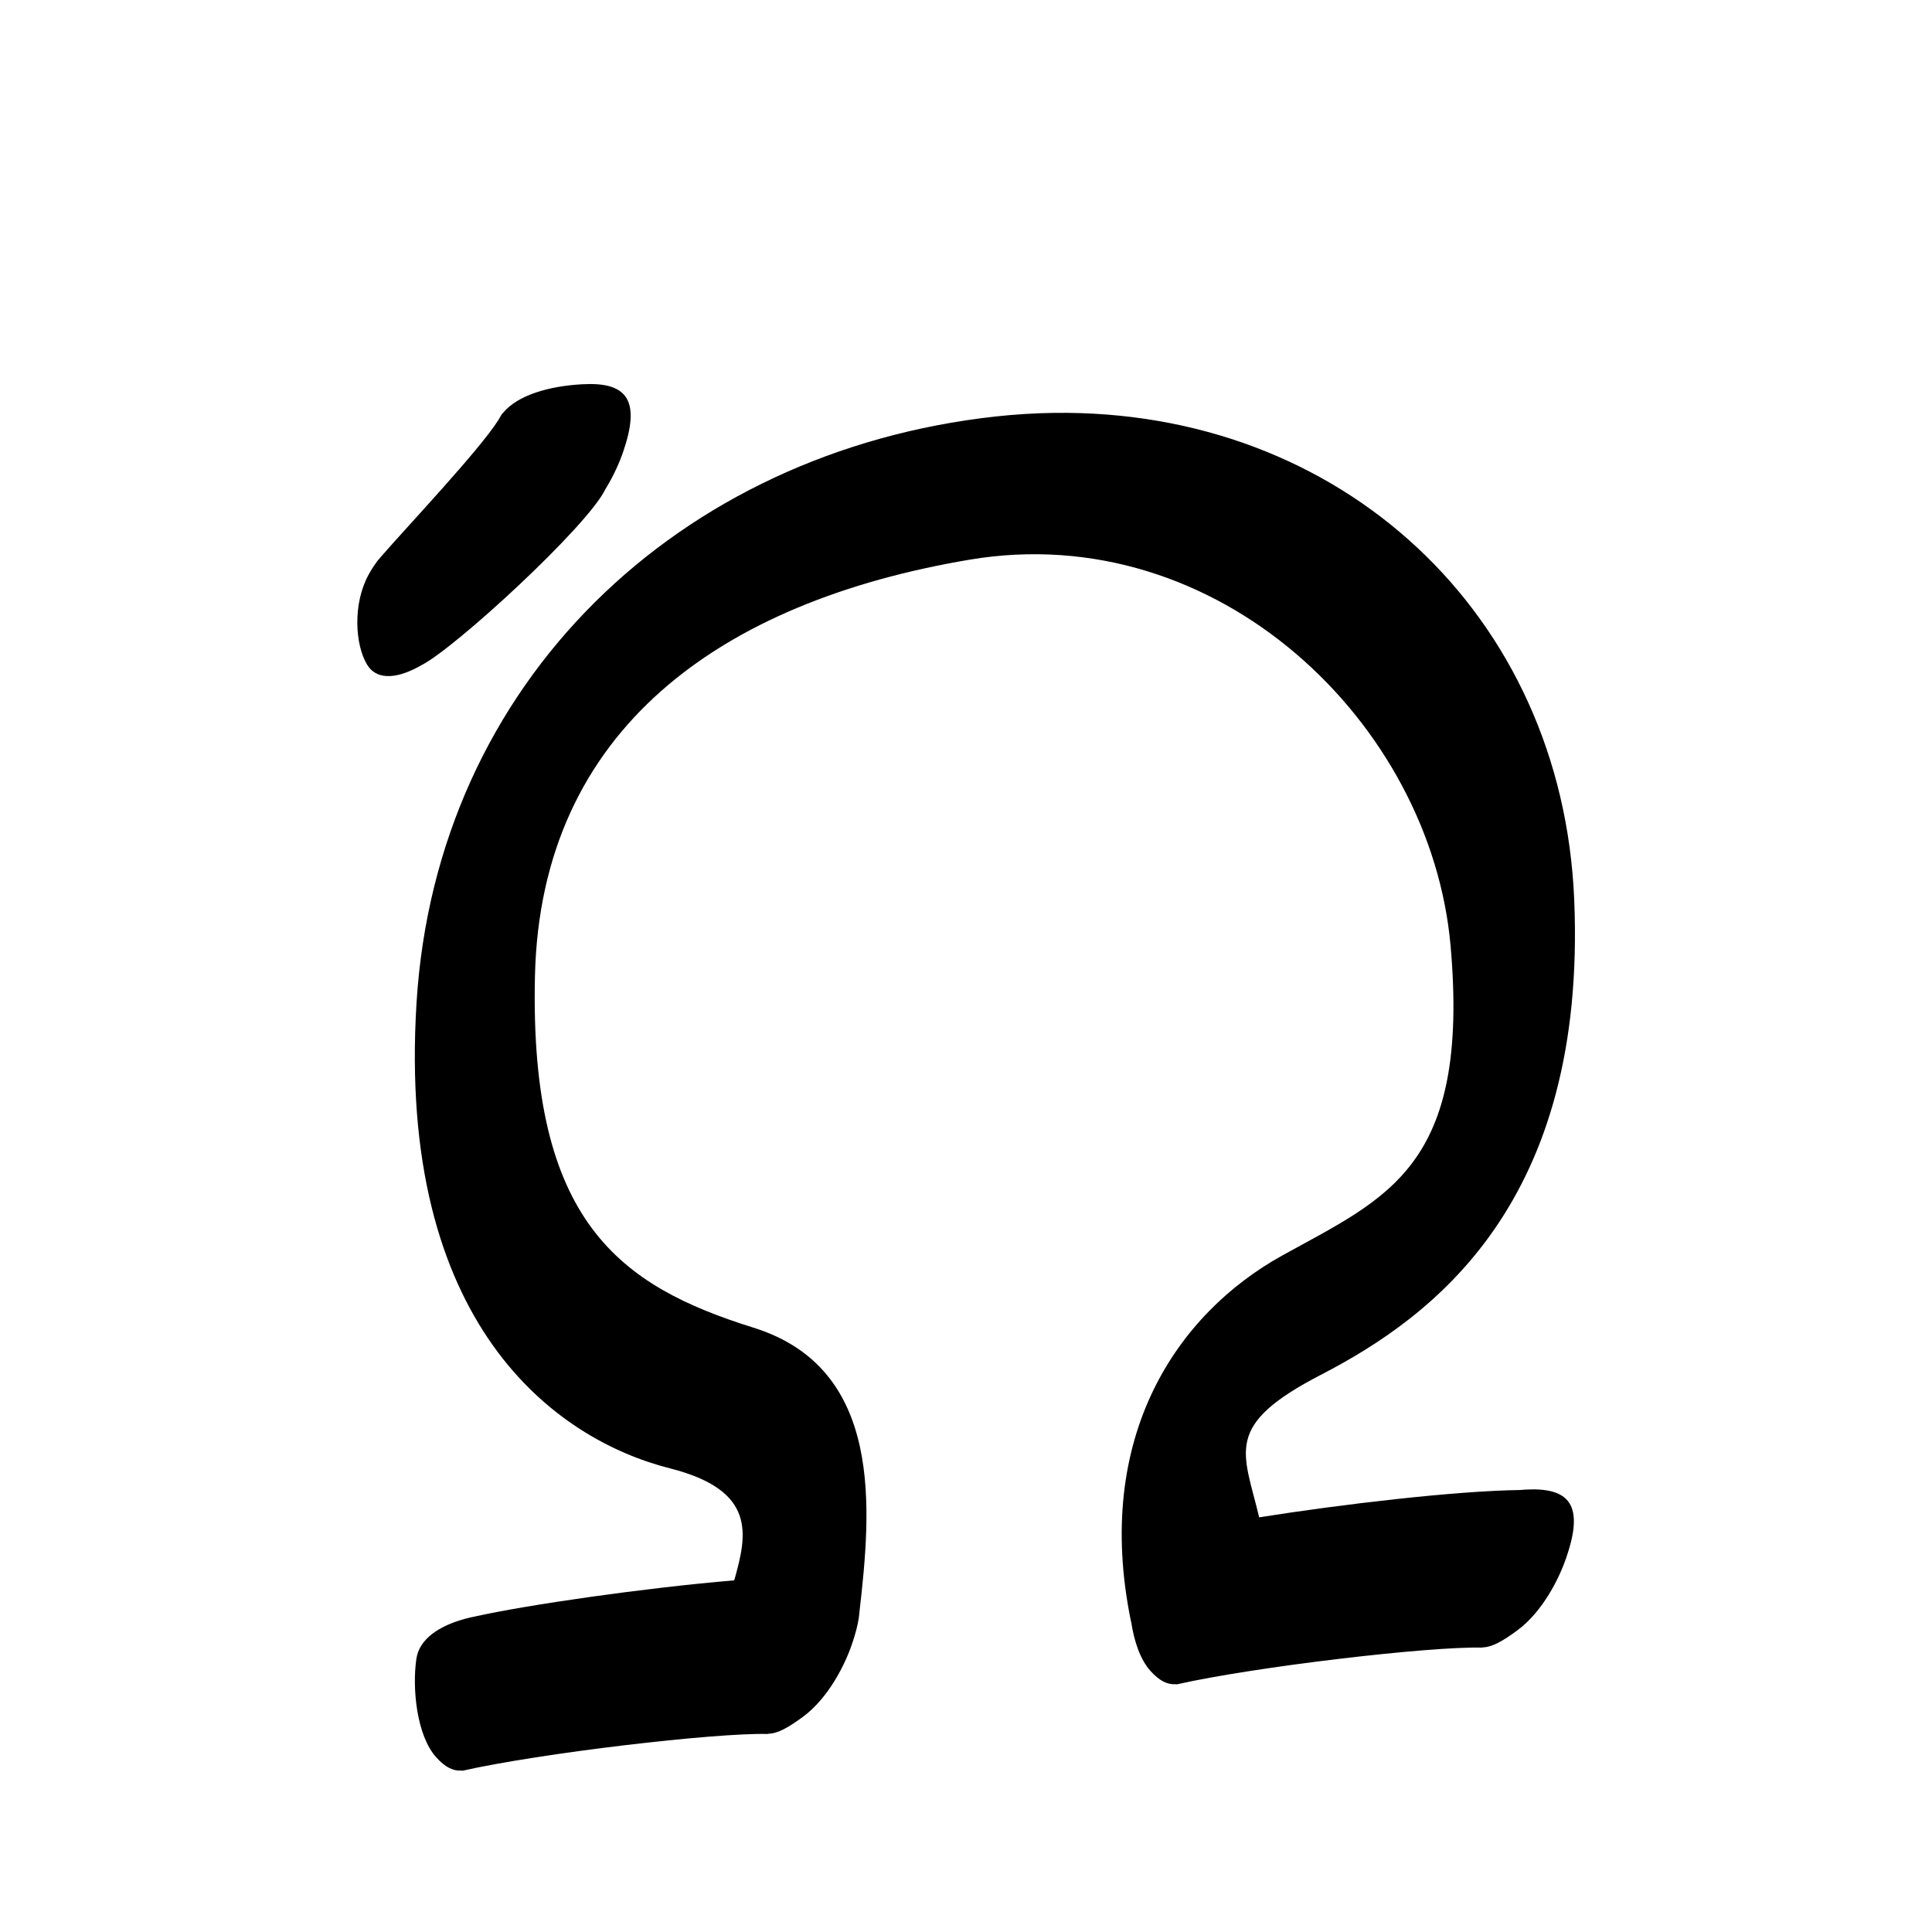
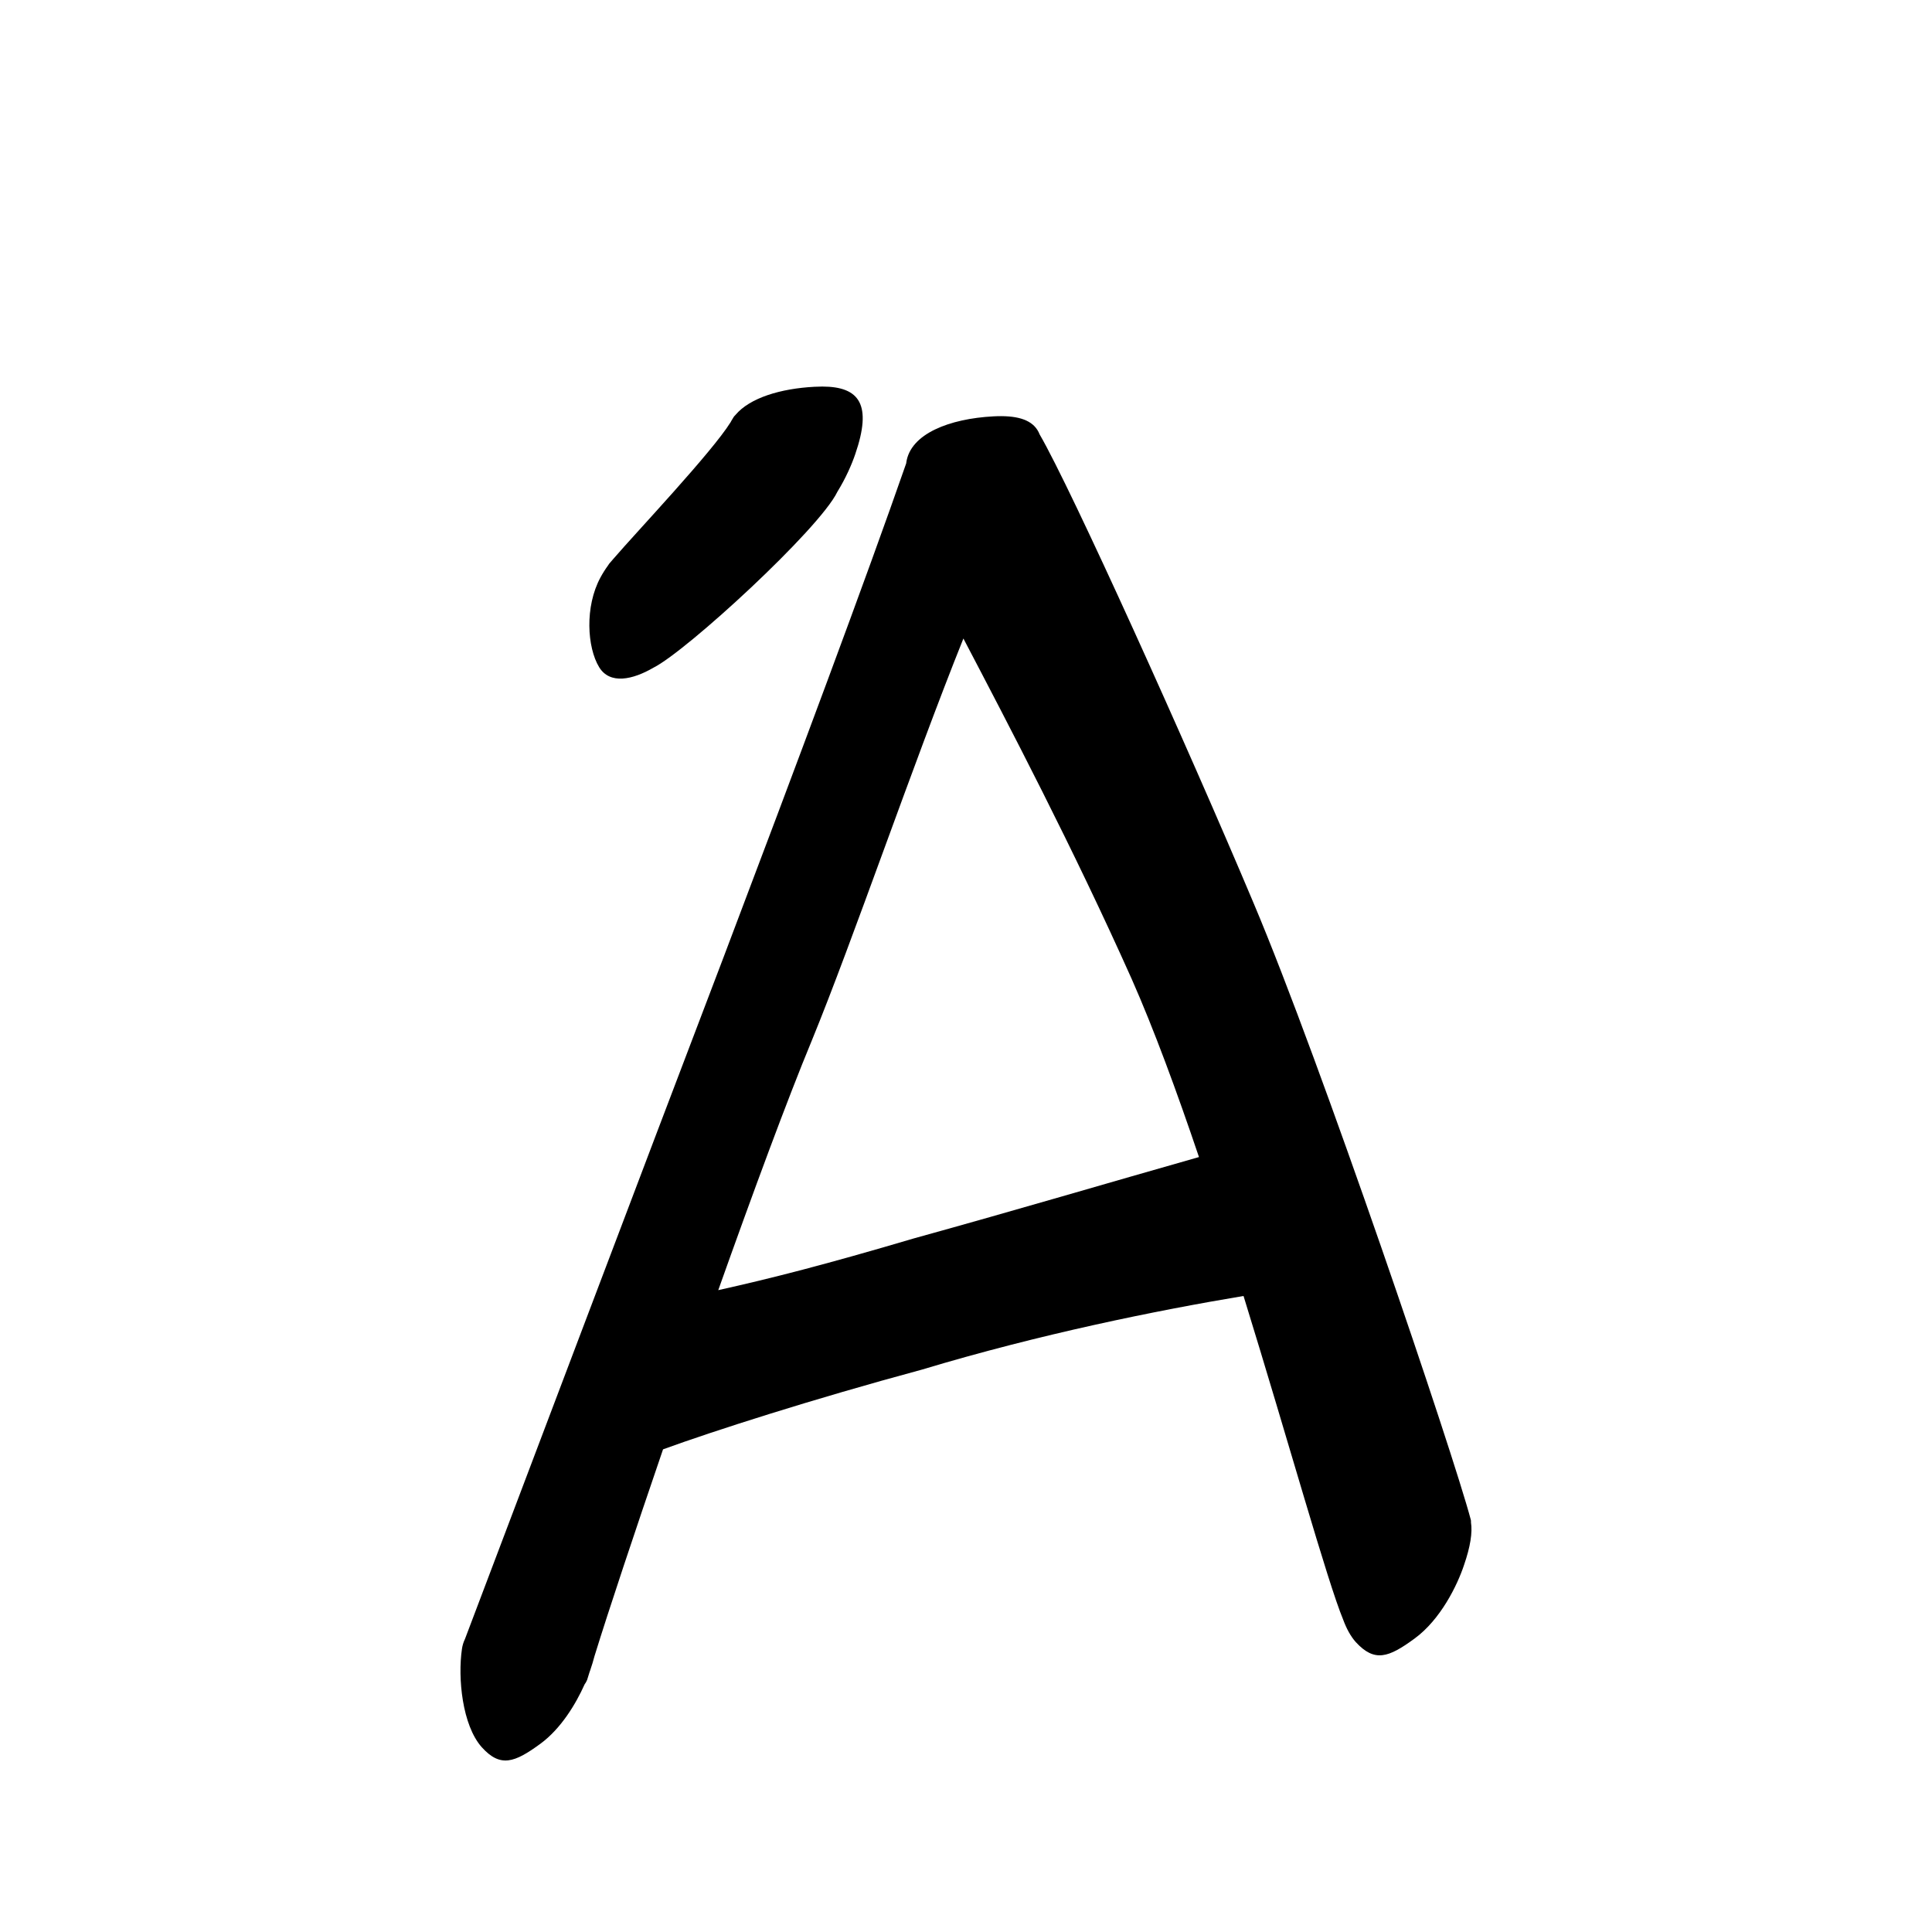
- <svg xmlns="http://www.w3.org/2000/svg" xmlns:ns1="http://xml.openoffice.org/svg/export" version="1.2" width="100mm" height="100mm" viewBox="0 0 10000 10000" preserveAspectRatio="xMidYMid" fill-rule="evenodd" stroke-width="28.222" stroke-linejoin="round" xml:space="preserve" id="svg25">
+ <svg xmlns="http://www.w3.org/2000/svg" xmlns:ns1="http://xml.openoffice.org/svg/export" version="1.2" width="100mm" height="100mm" viewBox="0 0 10000 10000" preserveAspectRatio="xMidYMid" fill-rule="evenodd" stroke-width="28.222" stroke-linejoin="round" xml:space="preserve" id="svg26">
  <defs class="ClipPathGroup" id="defs2">
    <clipPath id="presentation_clip_path_shrink" clipPathUnits="userSpaceOnUse">
      <rect x="10" y="10" width="9980" height="9980" id="rect2" />
    </clipPath>
  </defs>
  <defs class="TextShapeIndex" id="defs3">
-     <g ns1:slide="id1" ns1:id-list="id3 id4 id5 id6 id7 id8 id9 id10 id11 id12" id="g2" />
+     <g ns1:slide="id1" ns1:id-list="id3 id4 id5 id6 id7 id8 id9 id10 id11 id12 id13" id="g2" />
  </defs>
  <defs class="EmbeddedBulletChars" id="defs12">
    <g id="bullet-char-template-57356" transform="scale(0.0004882812,-0.0004882812)">
      <path d="M 580,1141 L 1163,571 580,0 -4,571 580,1141 Z" id="path3" />
    </g>
    <g id="bullet-char-template-57354" transform="scale(0.0004882812,-0.0004882812)">
      <path d="M 8,1128 L 1137,1128 1137,0 8,0 8,1128 Z" id="path4" />
    </g>
    <g id="bullet-char-template-10146" transform="scale(0.0004882812,-0.0004882812)">
      <path d="M 174,0 L 602,739 174,1481 1456,739 174,0 Z M 1358,739 L 309,1346 659,739 1358,739 Z" id="path5" />
    </g>
    <g id="bullet-char-template-10132" transform="scale(0.0004882812,-0.0004882812)">
      <path d="M 2015,739 L 1276,0 717,0 1260,543 174,543 174,936 1260,936 717,1481 1274,1481 2015,739 Z" id="path6" />
    </g>
    <g id="bullet-char-template-10007" transform="scale(0.0004882812,-0.0004882812)">
      <path d="M 0,-2 C -7,14 -16,27 -25,37 L 356,567 C 262,823 215,952 215,954 215,979 228,992 255,992 264,992 276,990 289,987 310,991 331,999 354,1012 L 381,999 492,748 772,1049 836,1024 860,1049 C 881,1039 901,1025 922,1006 886,937 835,863 770,784 769,783 710,716 594,584 L 774,223 C 774,196 753,168 711,139 L 727,119 C 717,90 699,76 672,76 641,76 570,178 457,381 L 164,-76 C 142,-110 111,-127 72,-127 30,-127 9,-110 8,-76 1,-67 -2,-52 -2,-32 -2,-23 -1,-13 0,-2 Z" id="path7" />
    </g>
    <g id="bullet-char-template-10004" transform="scale(0.0004882812,-0.0004882812)">
      <path d="M 285,-33 C 182,-33 111,30 74,156 52,228 41,333 41,471 41,549 55,616 82,672 116,743 169,778 240,778 293,778 328,747 346,684 L 369,508 C 377,444 397,411 428,410 L 1163,1116 C 1174,1127 1196,1133 1229,1133 1271,1133 1292,1118 1292,1087 L 1292,965 C 1292,929 1282,901 1262,881 L 442,47 C 390,-6 338,-33 285,-33 Z" id="path8" />
    </g>
    <g id="bullet-char-template-9679" transform="scale(0.0004882812,-0.0004882812)">
      <path d="M 813,0 C 632,0 489,54 383,161 276,268 223,411 223,592 223,773 276,916 383,1023 489,1130 632,1184 813,1184 992,1184 1136,1130 1245,1023 1353,916 1407,772 1407,592 1407,412 1353,268 1245,161 1136,54 992,0 813,0 Z" id="path9" />
    </g>
    <g id="bullet-char-template-8226" transform="scale(0.0004882812,-0.0004882812)">
      <path d="M 346,457 C 273,457 209,483 155,535 101,586 74,649 74,723 74,796 101,859 155,911 209,963 273,989 346,989 419,989 480,963 531,910 582,859 608,796 608,723 608,648 583,586 532,535 482,483 420,457 346,457 Z" id="path10" />
    </g>
    <g id="bullet-char-template-8211" transform="scale(0.0004882812,-0.0004882812)">
      <path d="M -4,459 L 1135,459 1135,606 -4,606 -4,459 Z" id="path11" />
    </g>
    <g id="bullet-char-template-61548" transform="scale(0.0004882812,-0.0004882812)">
      <path d="M 173,740 C 173,903 231,1043 346,1159 462,1274 601,1332 765,1332 928,1332 1067,1274 1183,1159 1299,1043 1357,903 1357,740 1357,577 1299,437 1183,322 1067,206 928,148 765,148 601,148 462,206 346,322 231,437 173,577 173,740 Z" id="path12" />
    </g>
  </defs>
-   <path id="path13" d="M 3054.801 1987.786 C 3041.782 1987.774 3028.164 1988.162 3013.976 1988.974 C 2840.855 1998.167 2680.769 2045.579 2605.836 2134.65 C 2600.665 2139.203 2596.364 2144.604 2593.02 2150.98 C 2592.496 2151.999 2591.776 2153.232 2591.211 2154.287 C 2587.357 2160.151 2583.766 2166.137 2580.618 2172.322 C 2483.534 2328.437 2092.864 2741.248 1975.538 2877.654 C 1971.146 2882.439 1966.916 2887.529 1962.671 2892.64 C 1959.781 2896.096 1954.363 2902.089 1952.025 2904.991 C 1949.906 2907.622 1948.023 2910.692 1946.186 2913.776 C 1932.432 2932.584 1919.371 2953.114 1907.015 2975.994 C 1825.015 3126.994 1837.987 3337.997 1899.987 3439.997 C 1955.53 3531.373 2073.65 3505.489 2181.055 3443.046 C 2351.273 3358.547 3040.445 2725 3132.987 2533.024 C 3133.052 2532.89 3133.078 2532.744 3133.142 2532.61 C 3176.699 2462.177 3207.789 2390.648 3226.005 2337.015 C 3313.192 2082.952 3250.072 1987.954 3054.801 1987.786 z M 5453.362 2137.131 C 5354.048 2138.541 5253.191 2144.742 5151.003 2155.992 C 3515.003 2336.992 2258.992 3528.019 2155.992 5190.019 C 2052.992 6852.019 2872.023 7449.001 3467.023 7600.001 C 3918.115 7714.48 3867.416 7942.792 3800.388 8179.862 C 3334.087 8219.292 2734.755 8305.647 2460.47 8366.466 C 2445.786 8369.417 2431.373 8372.625 2417.32 8376.233 C 2416.33 8376.474 2414.991 8376.768 2414.013 8377.008 C 2413.854 8377.048 2413.706 8377.121 2413.548 8377.163 C 2274.468 8413.611 2169.729 8482.589 2155.011 8587.021 C 2133.011 8737.021 2156.002 8982.982 2258.002 9095.982 C 2303.792 9146.493 2344.011 9167.091 2387.916 9164.402 C 2390.271 9164.707 2392.576 9165.272 2394.996 9165.022 C 2797.996 9074.022 3701.987 8968.008 3972.987 8975.008 C 3974.768 8974.904 3976.686 8974.139 3978.517 8973.767 C 4028.278 8971.916 4082.545 8940.131 4154.992 8887.003 C 4288.992 8789.003 4375.997 8611.992 4410.997 8505.992 C 4427.757 8457.334 4438.851 8414.587 4444.638 8377.111 C 4444.688 8376.718 4444.954 8376.369 4445 8375.975 C 4445.1 8375.101 4445.209 8374.111 4445.31 8373.236 C 4446.791 8363.095 4447.788 8353.44 4448.462 8344.09 C 4508.908 7815.044 4577.792 7083.848 3900.02 6871.984 C 3209.02 6655.984 2738.978 6324.976 2768.978 5049.976 C 2798.978 3774.976 3730.988 3113.981 5017.988 2896.981 C 6304.988 2679.981 7406.017 3745.017 7508.017 4894.016 C 7610.017 6043.016 7176.977 6198.983 6635.977 6498.983 C 6094.977 6798.983 5657.01 7433.976 5854.01 8392.976 C 5854.213 8394.046 5854.915 8394.816 5855.146 8395.87 C 5870.174 8494.762 5901.742 8589.996 5954.985 8648.981 C 6000.776 8699.492 6040.994 8720.09 6084.9 8717.401 C 6087.254 8717.706 6089.56 8718.27 6091.98 8718.021 C 6494.98 8627.021 7399.023 8521.006 7670.023 8528.006 C 7671.794 8527.903 7673.68 8527.135 7675.5 8526.766 C 7725.261 8524.915 7779.528 8493.129 7851.975 8440.002 C 7985.975 8342.002 8072.98 8164.991 8107.98 8058.991 C 8200.98 7788.991 8122.986 7698.02 7896.986 7710.02 C 7886.931 7710.596 7877.015 7711.463 7867.065 7712.294 C 7533.479 7716.734 6944.175 7785.898 6517.483 7853.732 C 6436.024 7511.636 6329.454 7378.523 6836.999 7116 C 7416.999 6816 8214.978 6226.98 8147.978 4653.98 C 8085.166 3179.292 6943.079 2115.974 5453.362 2137.131 z " />
+   <path id="path13" d="M 4255.812 2000.808 C 4242.794 2000.797 4229.176 2001.184 4214.988 2001.997 C 4041.603 2011.203 3881.273 2058.7 3806.486 2148.034 C 3801.485 2152.517 3797.241 2157.784 3793.98 2164.002 C 3793.526 2164.886 3792.863 2165.934 3792.378 2166.845 C 3788.383 2172.893 3784.77 2179.109 3781.526 2185.5 C 3684.211 2341.827 3293.406 2754.741 3176.344 2890.883 C 3172.18 2895.426 3168.127 2900.258 3164.096 2905.094 C 3161.053 2908.729 3155.428 2914.982 3152.986 2918.013 C 3150.809 2920.716 3148.922 2923.825 3147.043 2927.005 C 3133.343 2945.761 3120.287 2966.217 3107.976 2989.017 C 3025.976 3140.017 3038.999 3351.019 3100.999 3453.019 C 3156.606 3544.502 3274.924 3518.41 3382.429 3455.81 C 3553.279 3370.573 4241.524 2737.831 4333.999 2545.994 C 4334.064 2545.861 4334.09 2545.715 4334.154 2545.581 C 4377.711 2475.148 4408.801 2403.619 4427.017 2349.986 C 4514.204 2095.923 4451.083 2000.976 4255.812 2000.808 z M 5182.991 2153.977 C 5169.925 2153.904 5156.262 2154.261 5142.012 2155.011 C 4915.012 2167.011 4711.98 2245.014 4690.98 2394.014 C 4690.783 2395.358 4690.653 2396.84 4690.463 2398.2 C 4486.591 2984.724 4123.662 3956.154 3744.991 4954.995 C 3354.195 5978.602 2589.879 8000.674 2406.623 8483.565 C 2398.89 8499.656 2393.582 8516.782 2391.017 8534.983 C 2369.017 8683.983 2392.008 8929.996 2494.008 9043.996 C 2590.008 9149.996 2663.02 9123.979 2798.02 9024.979 C 2903.454 8947.29 2980.474 8820.086 3025.862 8718.331 C 3030.936 8711.251 3035.52 8703.693 3038.988 8695.025 C 3042.053 8684.626 3047.994 8666.338 3051.39 8655.027 C 3052.586 8651.69 3053.908 8648.21 3055.007 8645.002 C 3063.621 8619.901 3070.756 8596.367 3076.453 8574.309 C 3076.522 8574.04 3076.591 8573.75 3076.66 8573.482 C 3152.198 8328.972 3283.851 7934.765 3431.883 7501.764 C 3690.954 7407.376 4200.022 7243.638 4772.008 7089.025 C 5383.008 6905.025 5986.989 6783.014 6435.989 6708.014 C 6436.164 6708.002 6436.332 6707.923 6436.506 6707.911 C 6672.477 7471.656 6869.474 8183.415 6952.547 8384.139 C 6969.19 8429.25 6990.683 8469.443 7018.021 8499.998 C 7115.021 8604.998 7186.982 8579.981 7321.982 8480.981 C 7455.982 8382.981 7542.987 8206.022 7577.987 8100.022 C 7610.529 8005.545 7622.043 7933.014 7613.695 7879.157 C 7614.116 7874.703 7613.957 7870.65 7613.024 7867.013 C 7523.024 7525.013 6838.976 5502.996 6487.976 4672.996 C 6145.248 3858.894 5544.69 2529.061 5381.067 2248.338 C 5355.488 2182.794 5288.72 2154.57 5182.991 2153.977 z M 4986.569 3304.966 C 5216.602 3744.059 5556.209 4392.315 5857.989 5068.011 C 5973.136 5328.622 6091.256 5649.752 6205.874 5988.937 C 5715.864 6128.117 5285.053 6256.301 4729.995 6409.996 C 4272.357 6545.345 3992.136 6616.694 3717.706 6677.784 C 3898.449 6169.476 4076.255 5688.74 4200.984 5387.992 C 4416.183 4863.231 4722.495 3962.791 4986.569 3304.966 z " />
</svg>
